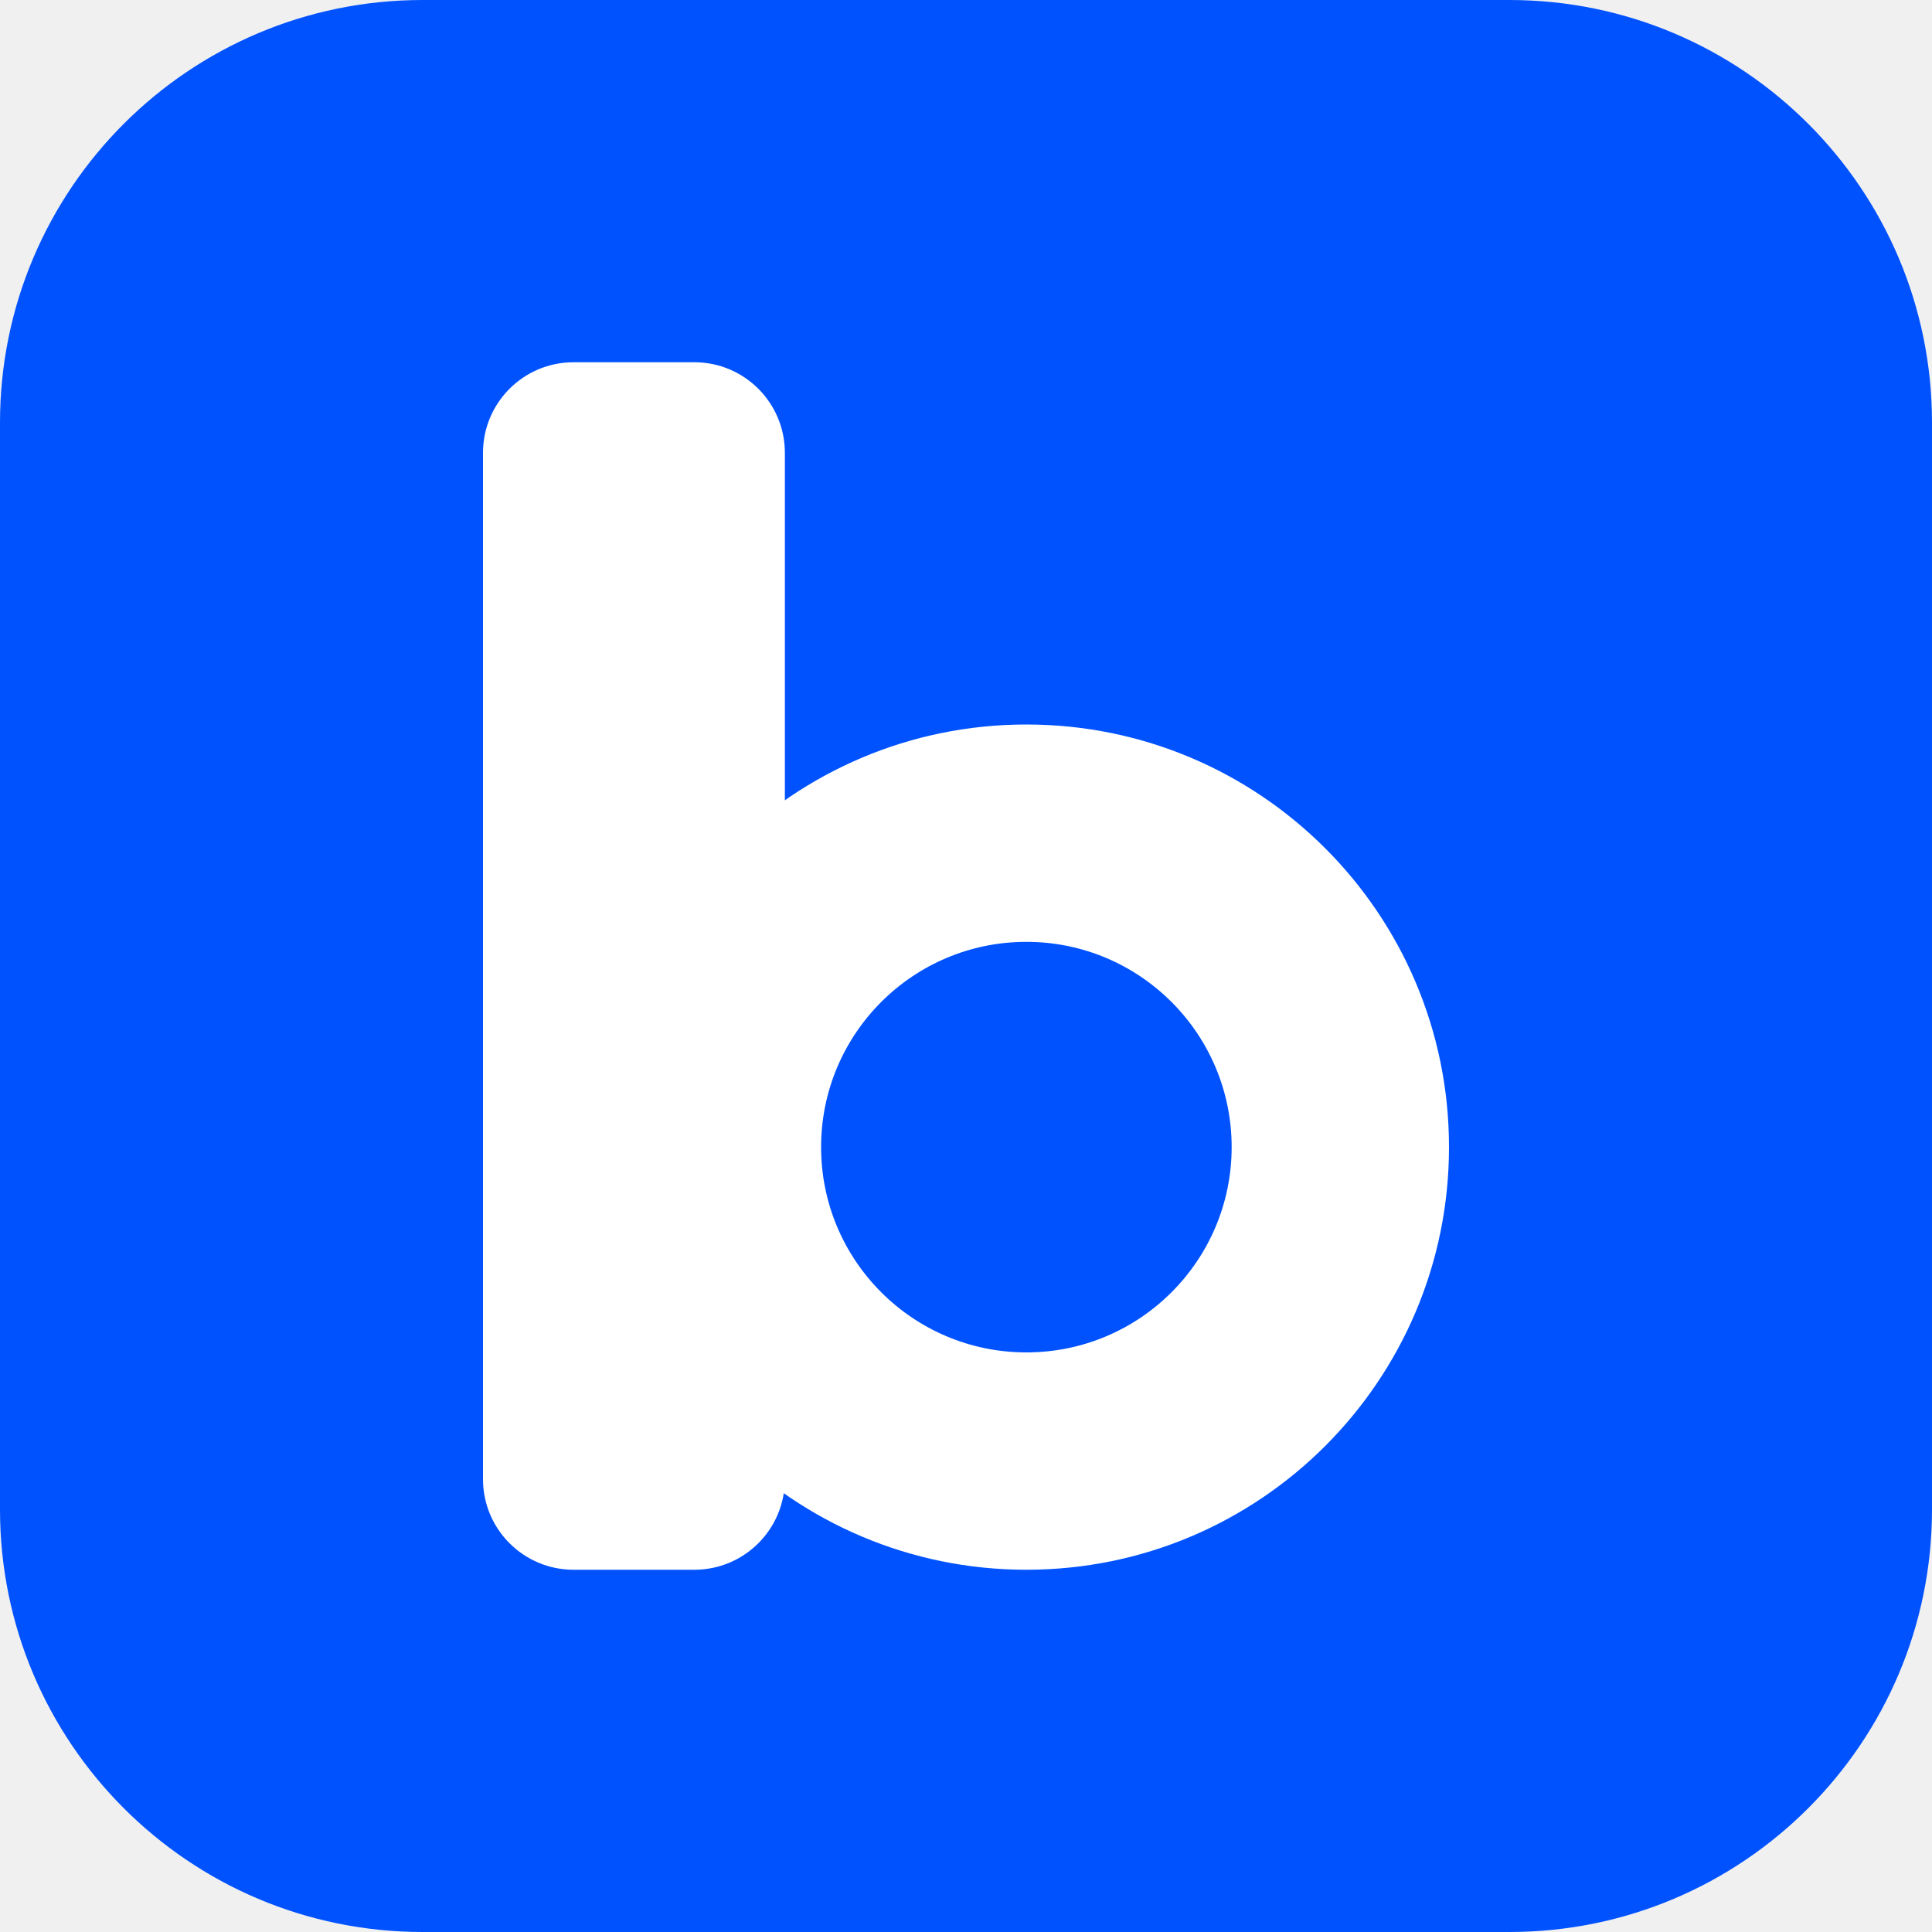
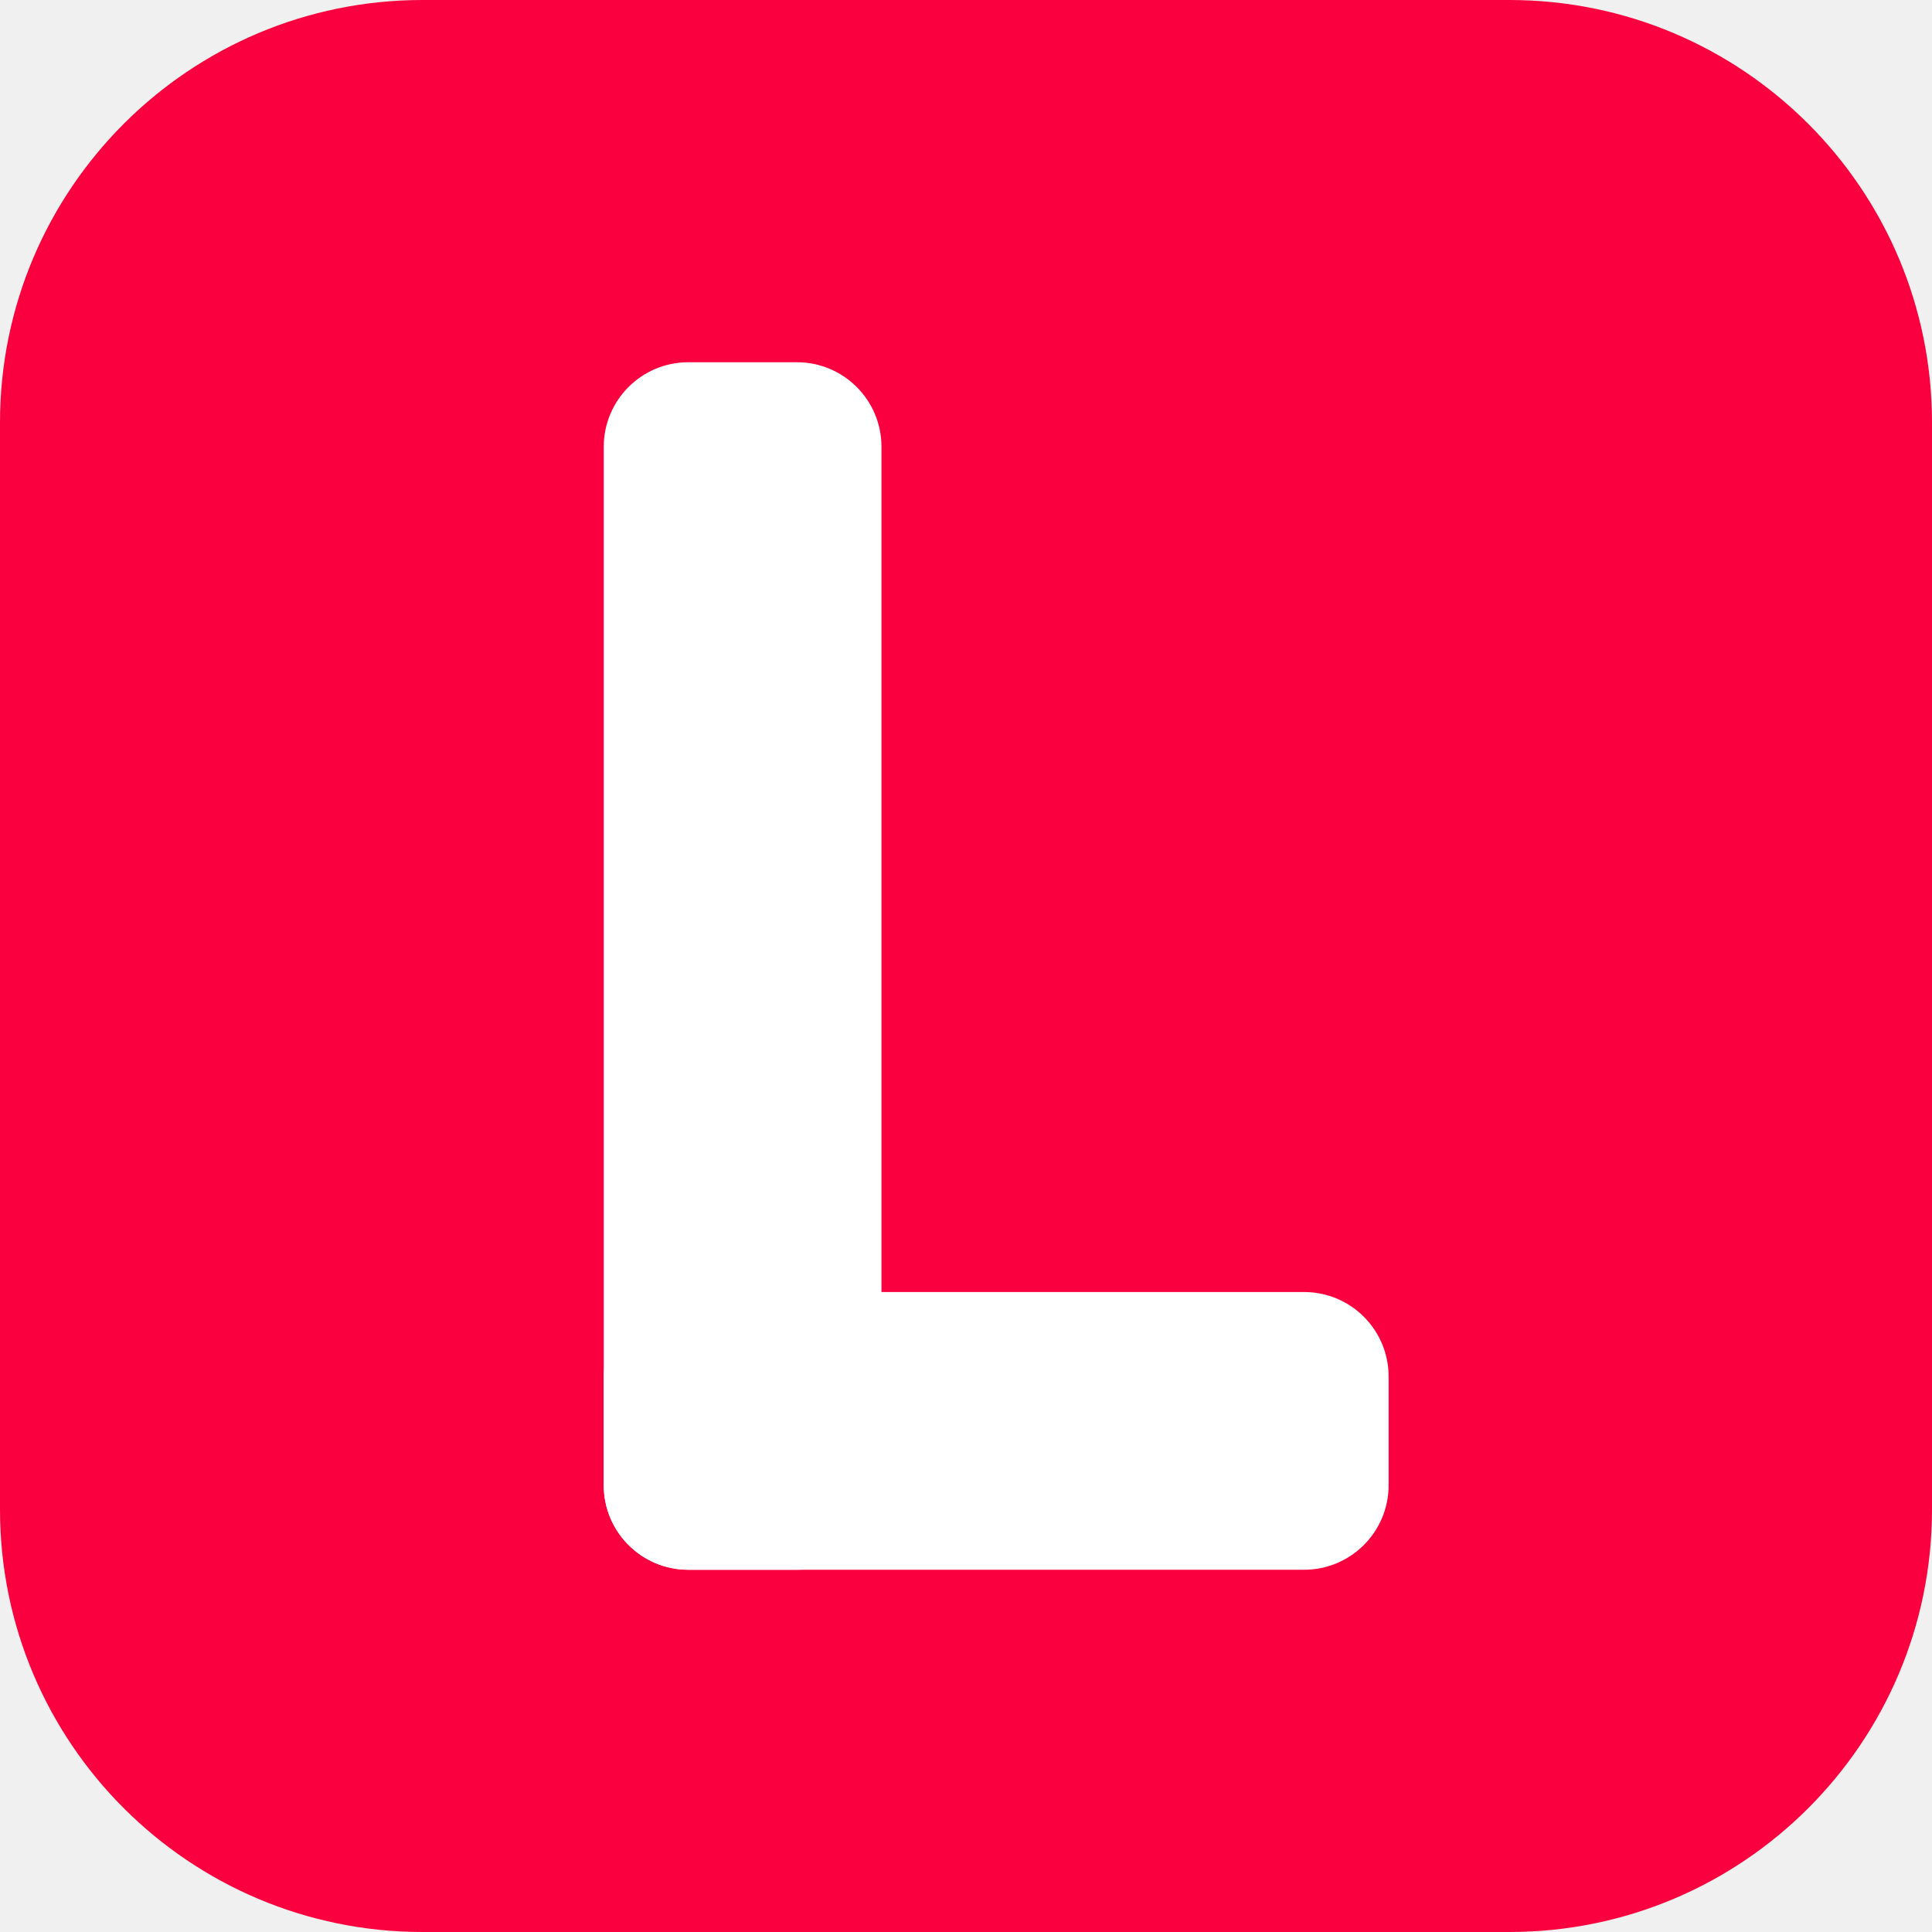
<svg xmlns="http://www.w3.org/2000/svg" viewBox="0 0 32 32" width="32" height="32">
-   <rect width="32" height="32" rx="7" fill="#0052FF" />
-   <rect x="8" y="6" width="5" height="20" rx="1.5" fill="#FFFFFF" />
-   <path fill="#FFFFFF" fill-rule="evenodd" d="M17 12a7 7 0 1 1 0 14a7 7 0 1 1 0-14ZM17 15.6a3.4 3.4 0 1 0 0 6.8a3.4 3.4 0 1 0 0-6.8Z" />
+   <rect width="32" height="32" rx="7" fill="#FA003E" />
+   <rect x="10" y="6" width="4.6" height="20" rx="1.4" fill="#FFFFFF" />
+   <rect x="10" y="21.4" width="13" height="4.6" rx="1.4" fill="#FFFFFF" />
</svg>
